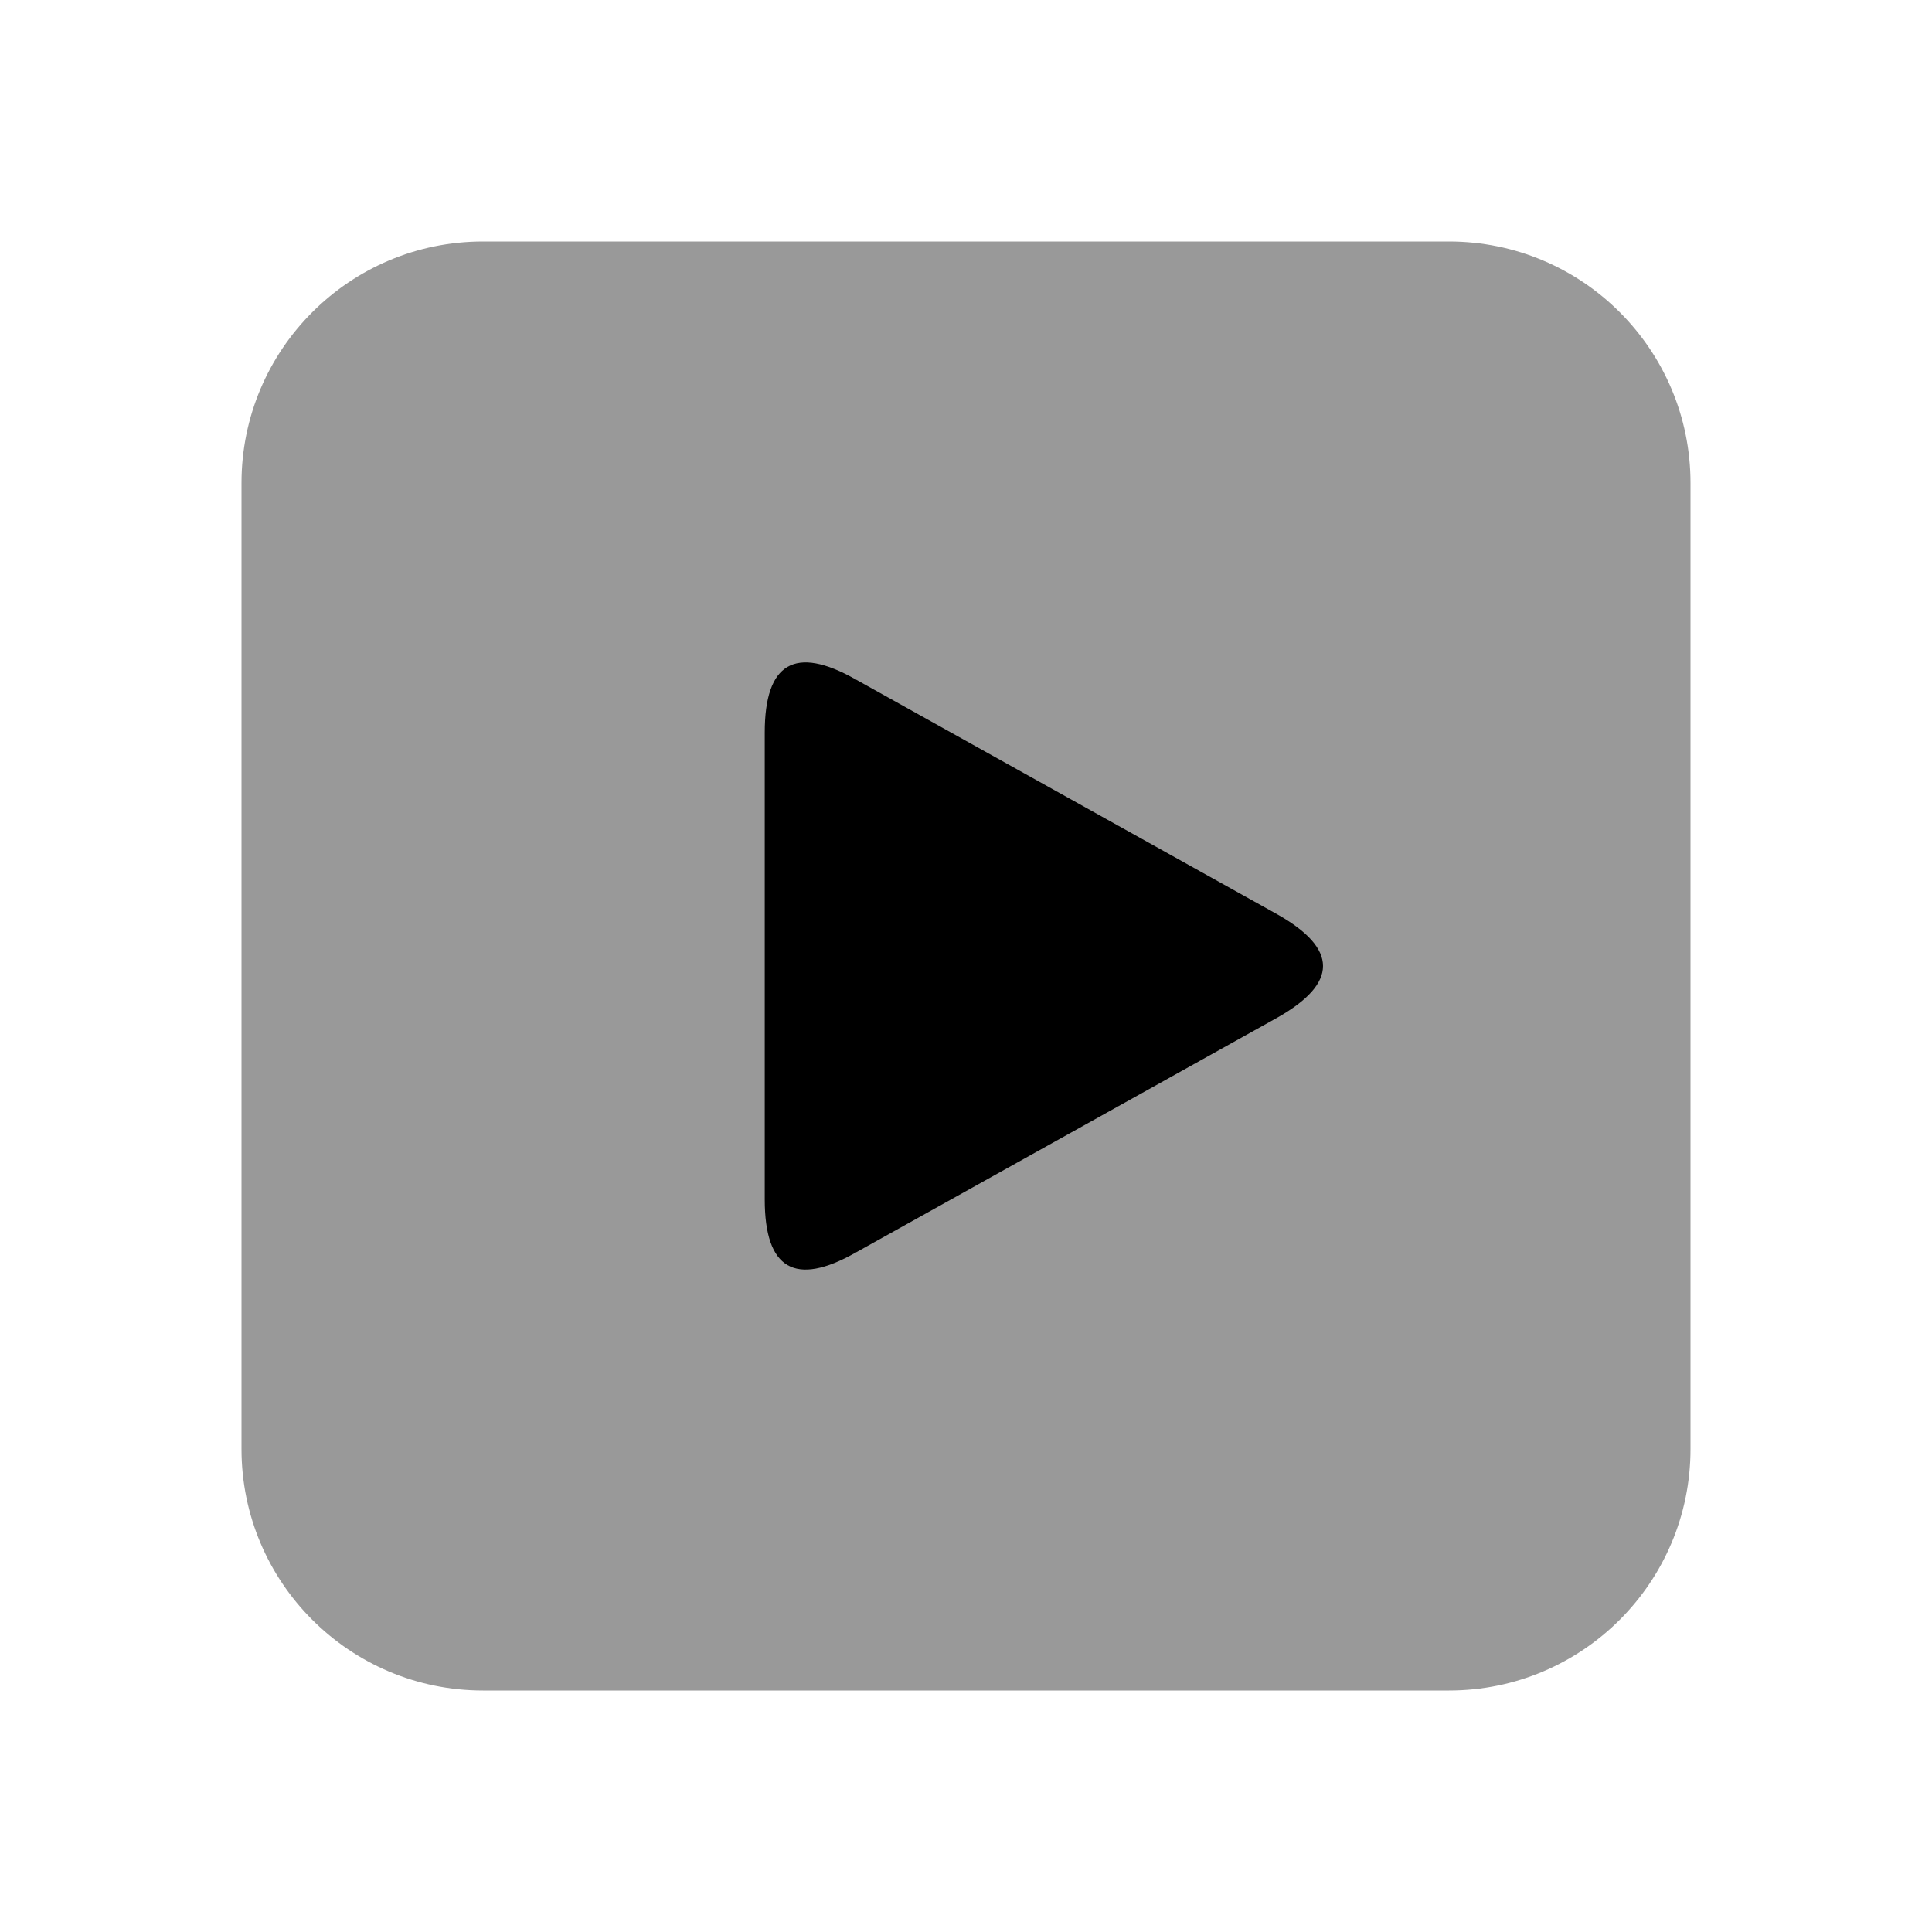
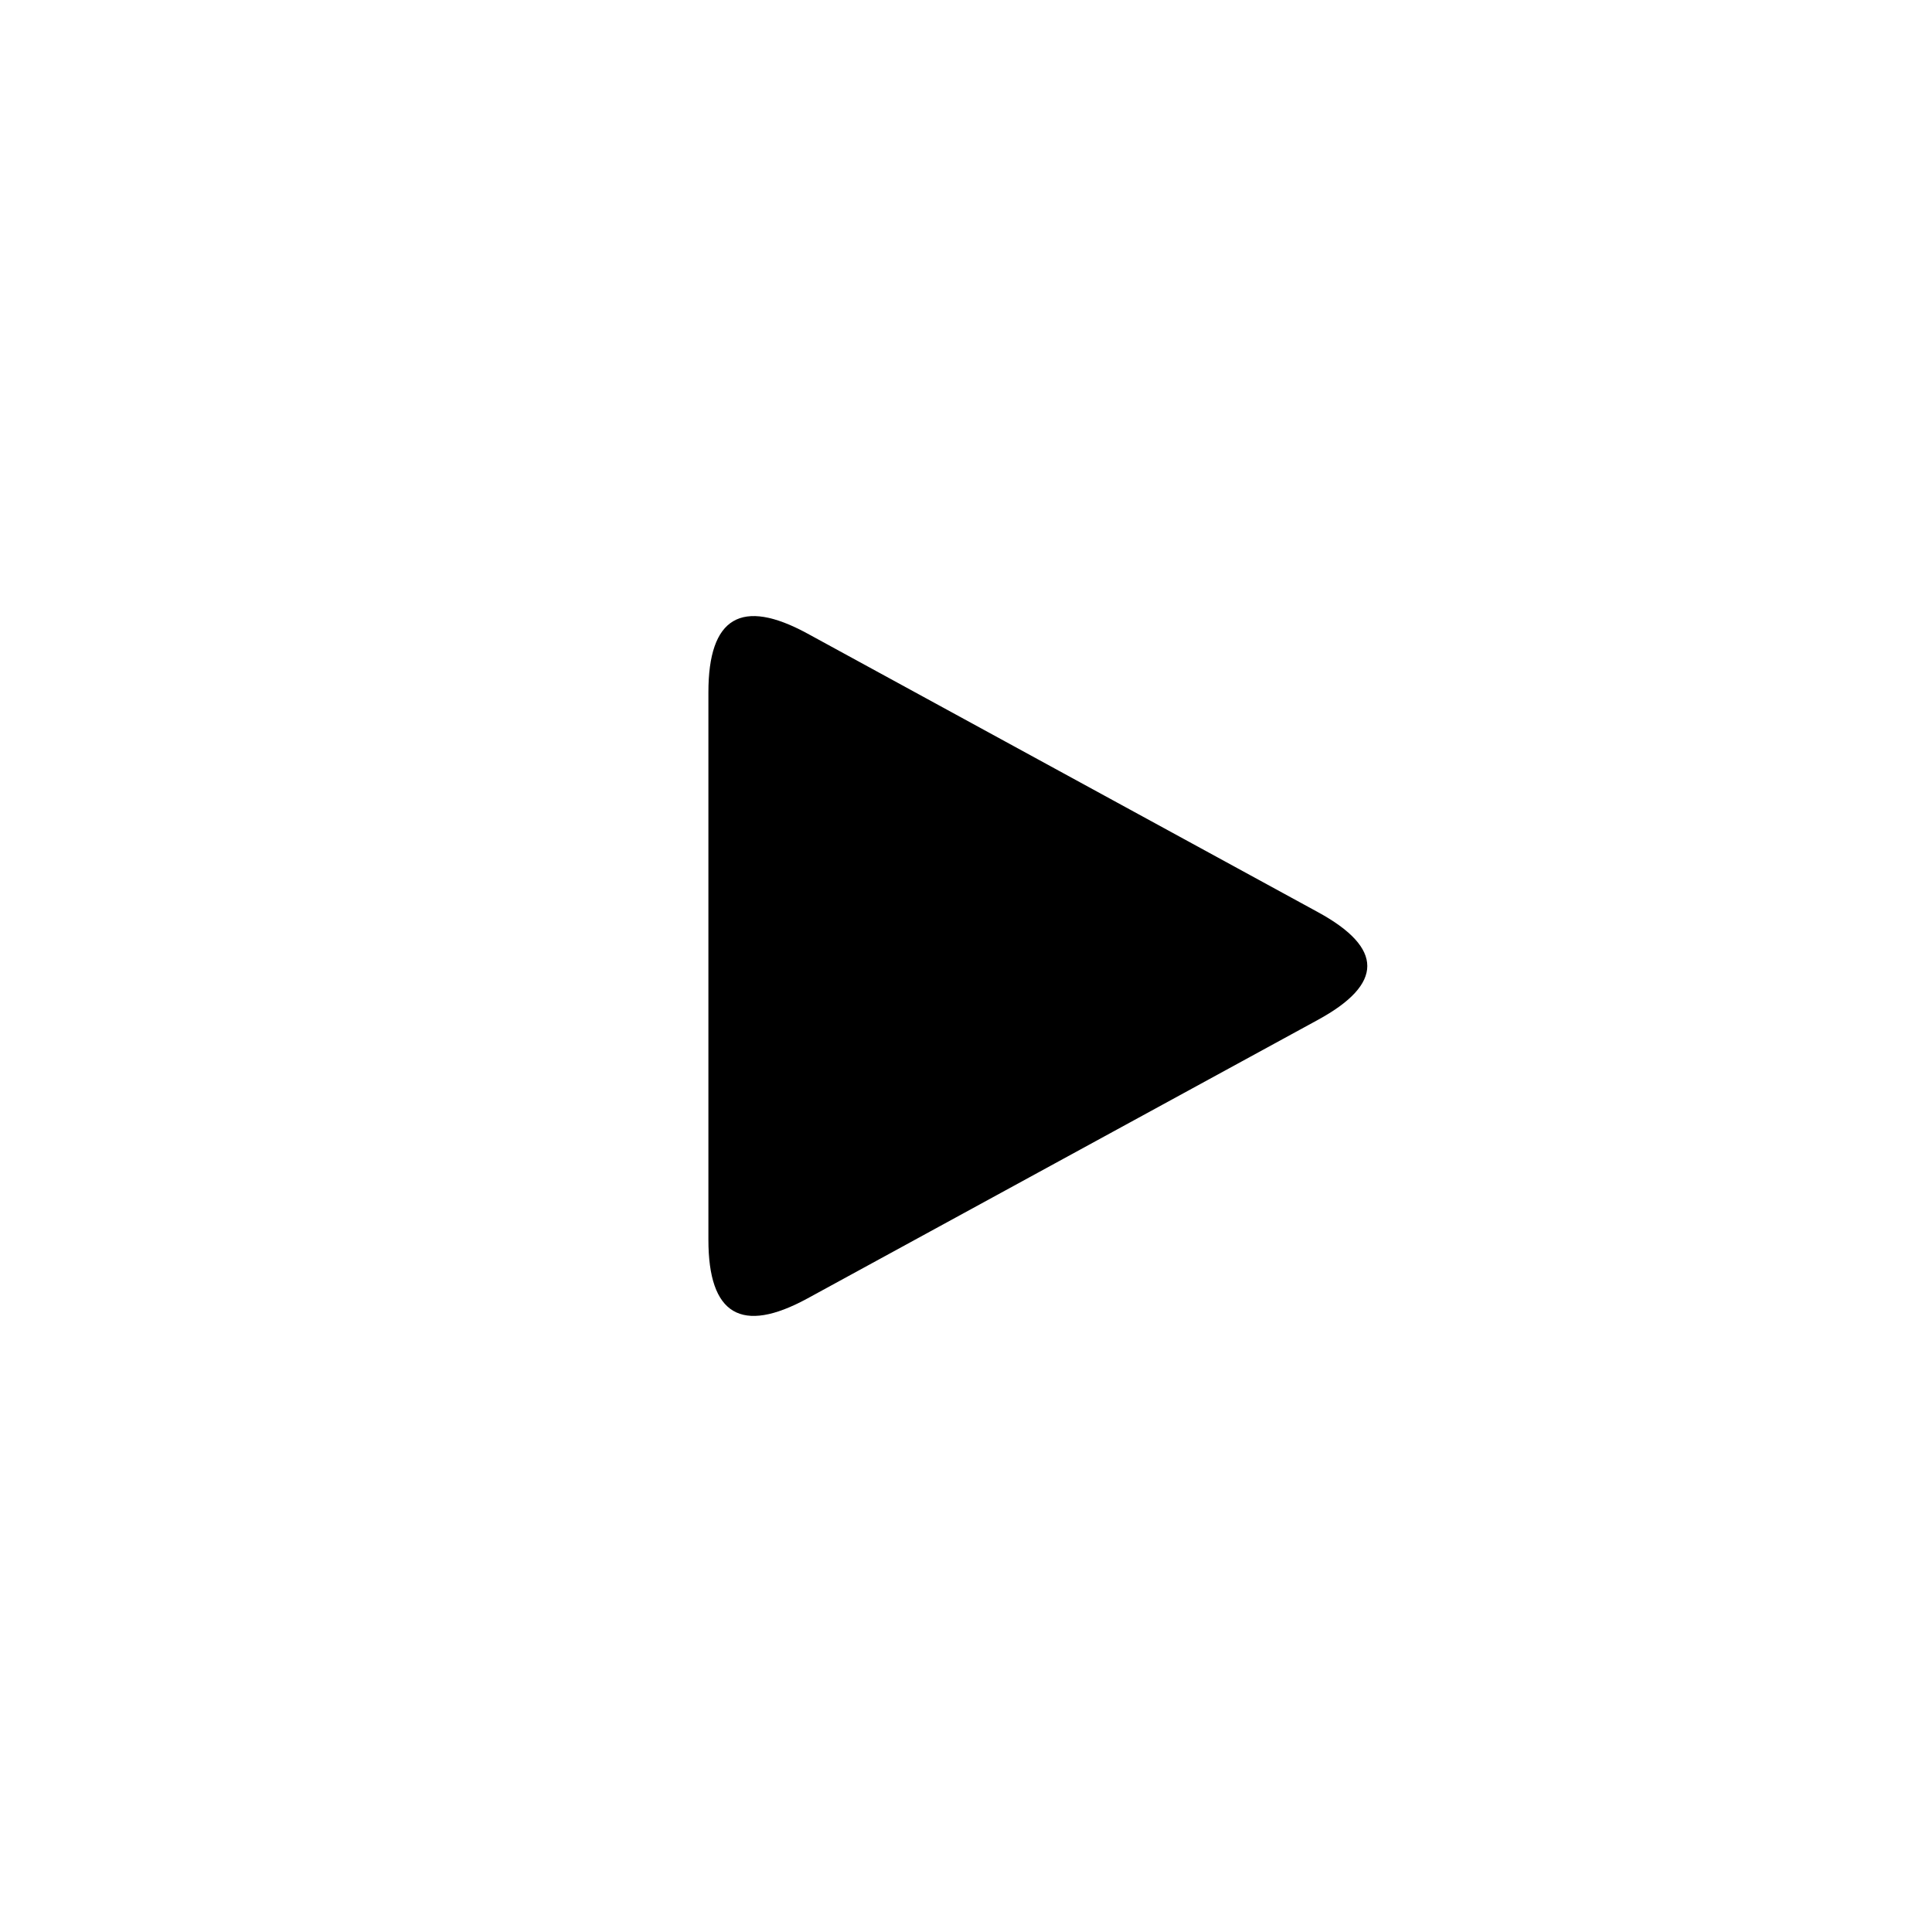
<svg xmlns="http://www.w3.org/2000/svg" width="24" height="24" viewBox="0 0 24 24" fill="currentColor">
-   <rect x="3" y="3" width="18" height="18" rx="3" fill-opacity="0.4" />
-   <path d="M9.5 9.1Q9.5 7.8 10.63 8.44L15.87 11.36Q17 12 15.87 12.64L10.63 15.56Q9.5 16.2 9.5 14.9Z" />
+   <path d="M8.8 8.6Q8.8 7.2 10.03 7.87L16.37 11.33Q17.6 12 16.37 12.67L10.03 16.13Q8.8 16.8 8.8 15.4Z" />
</svg>
